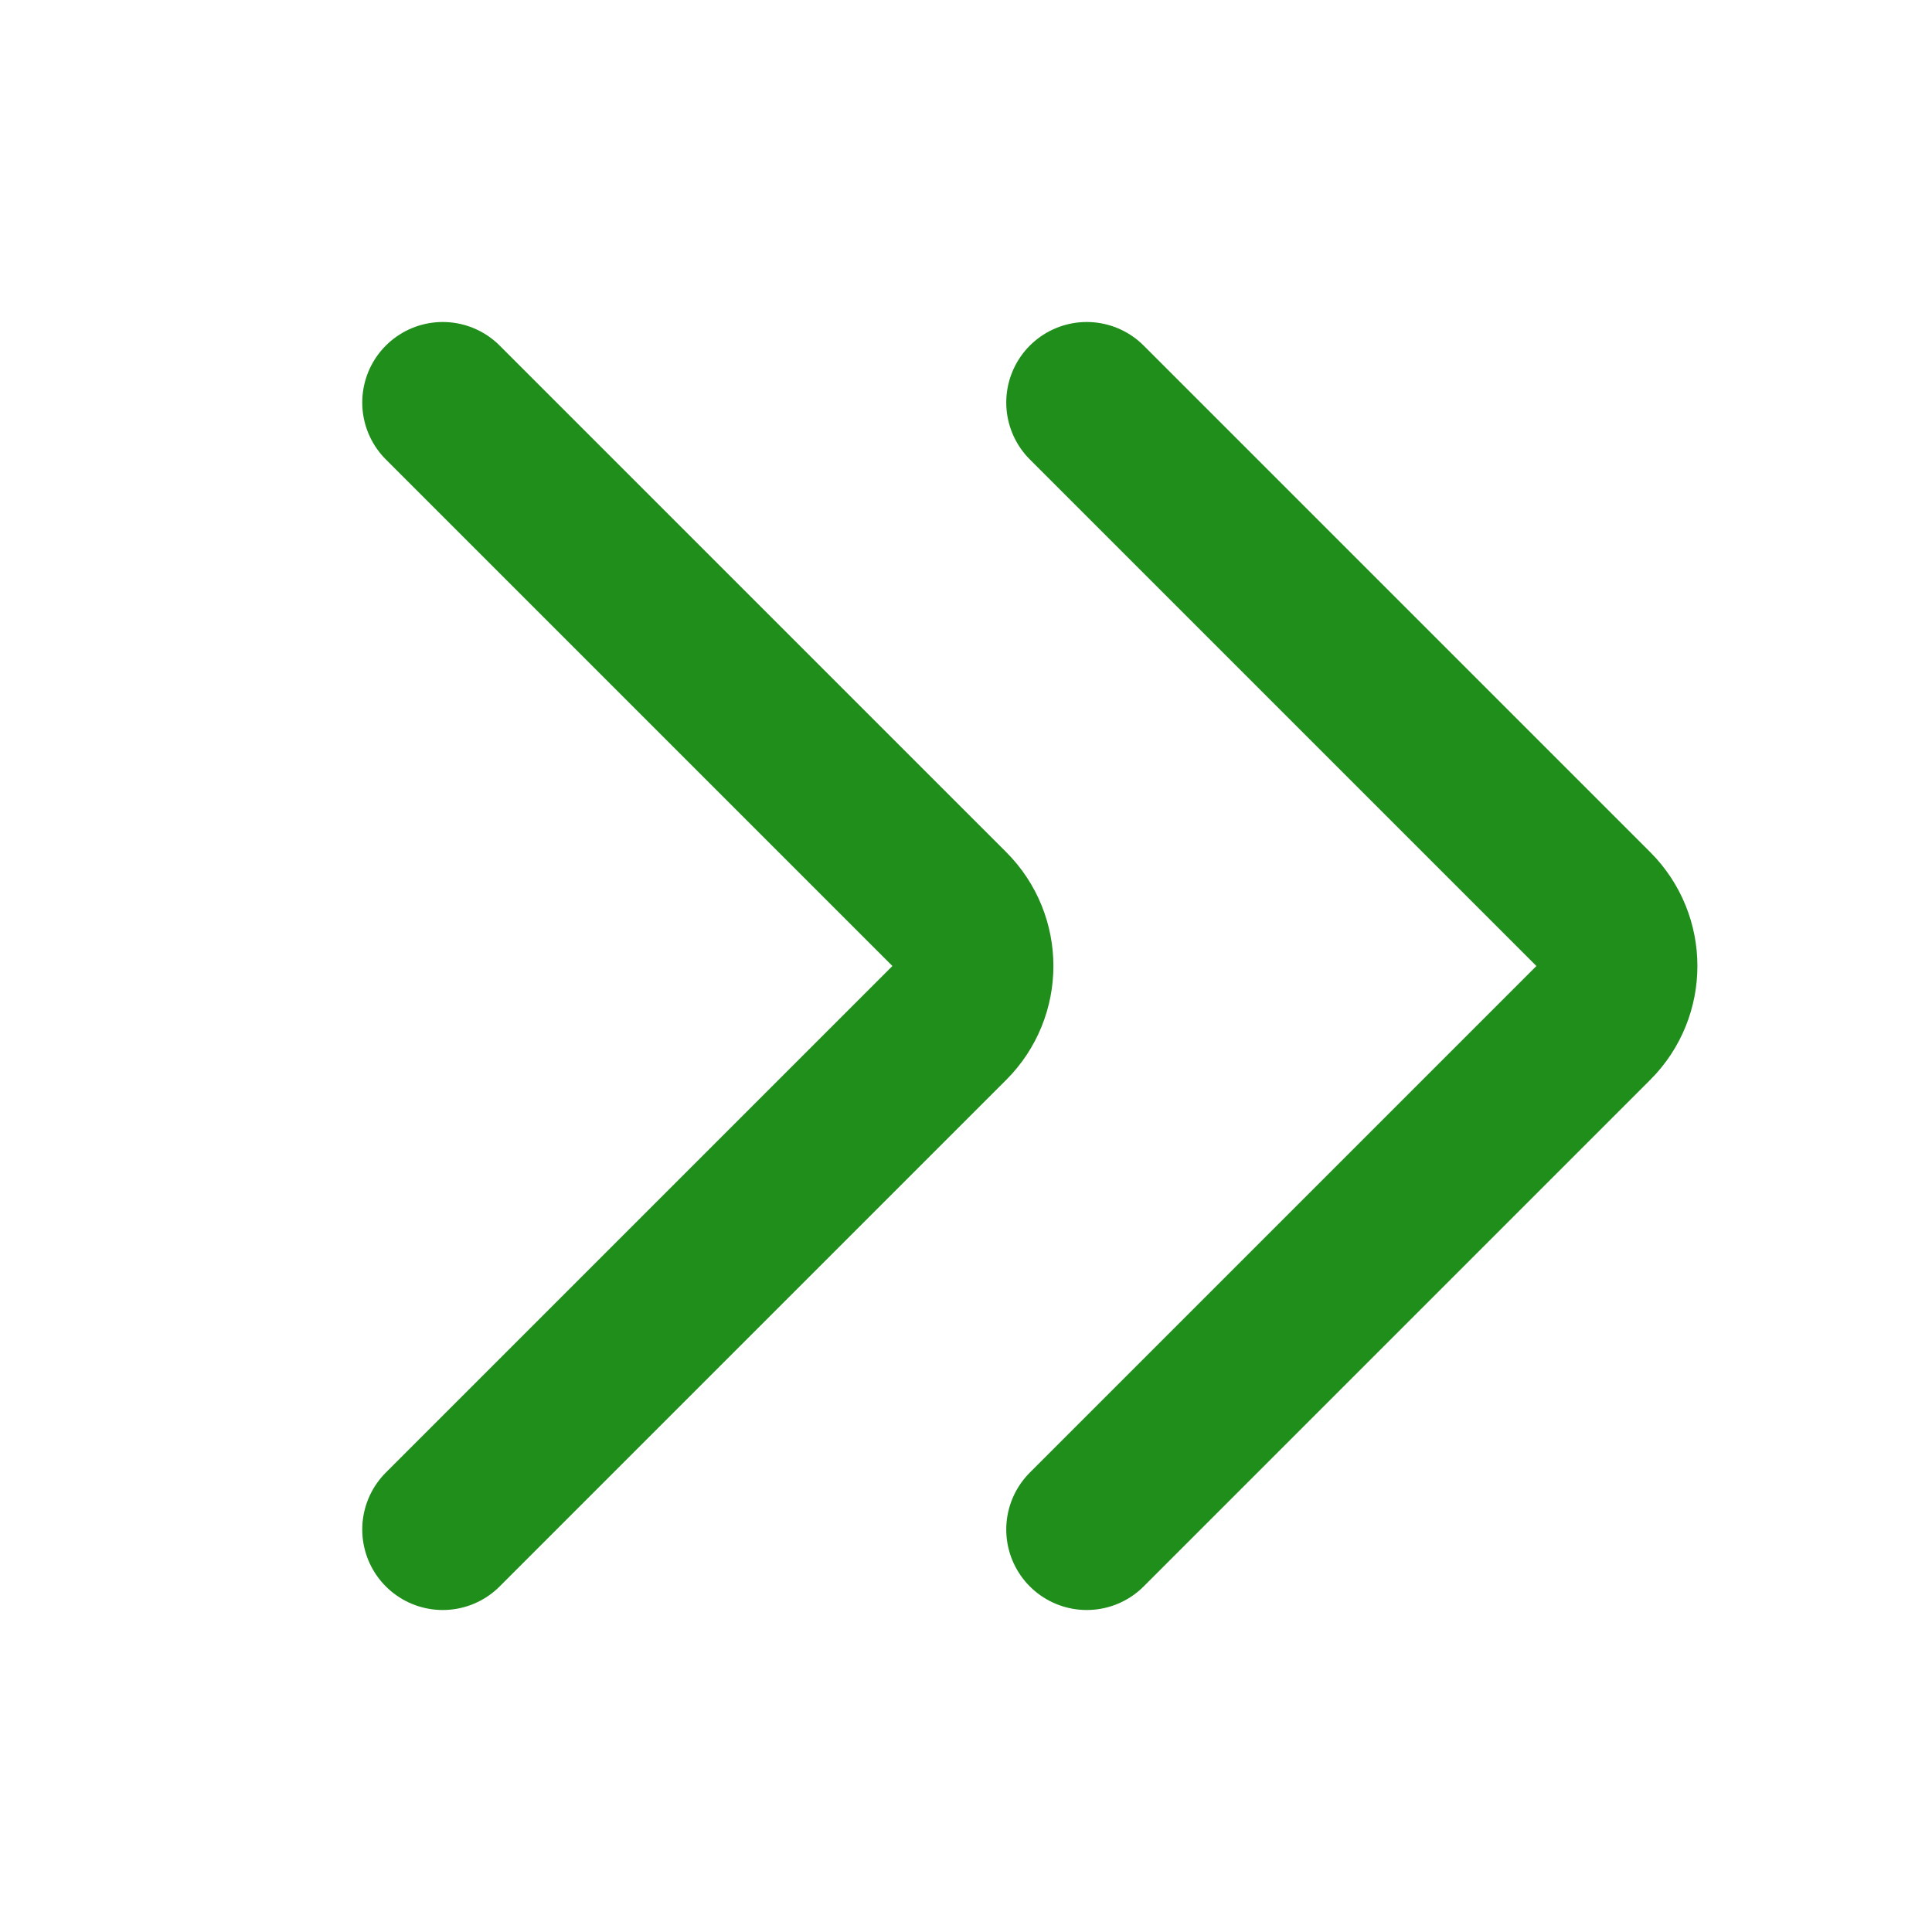
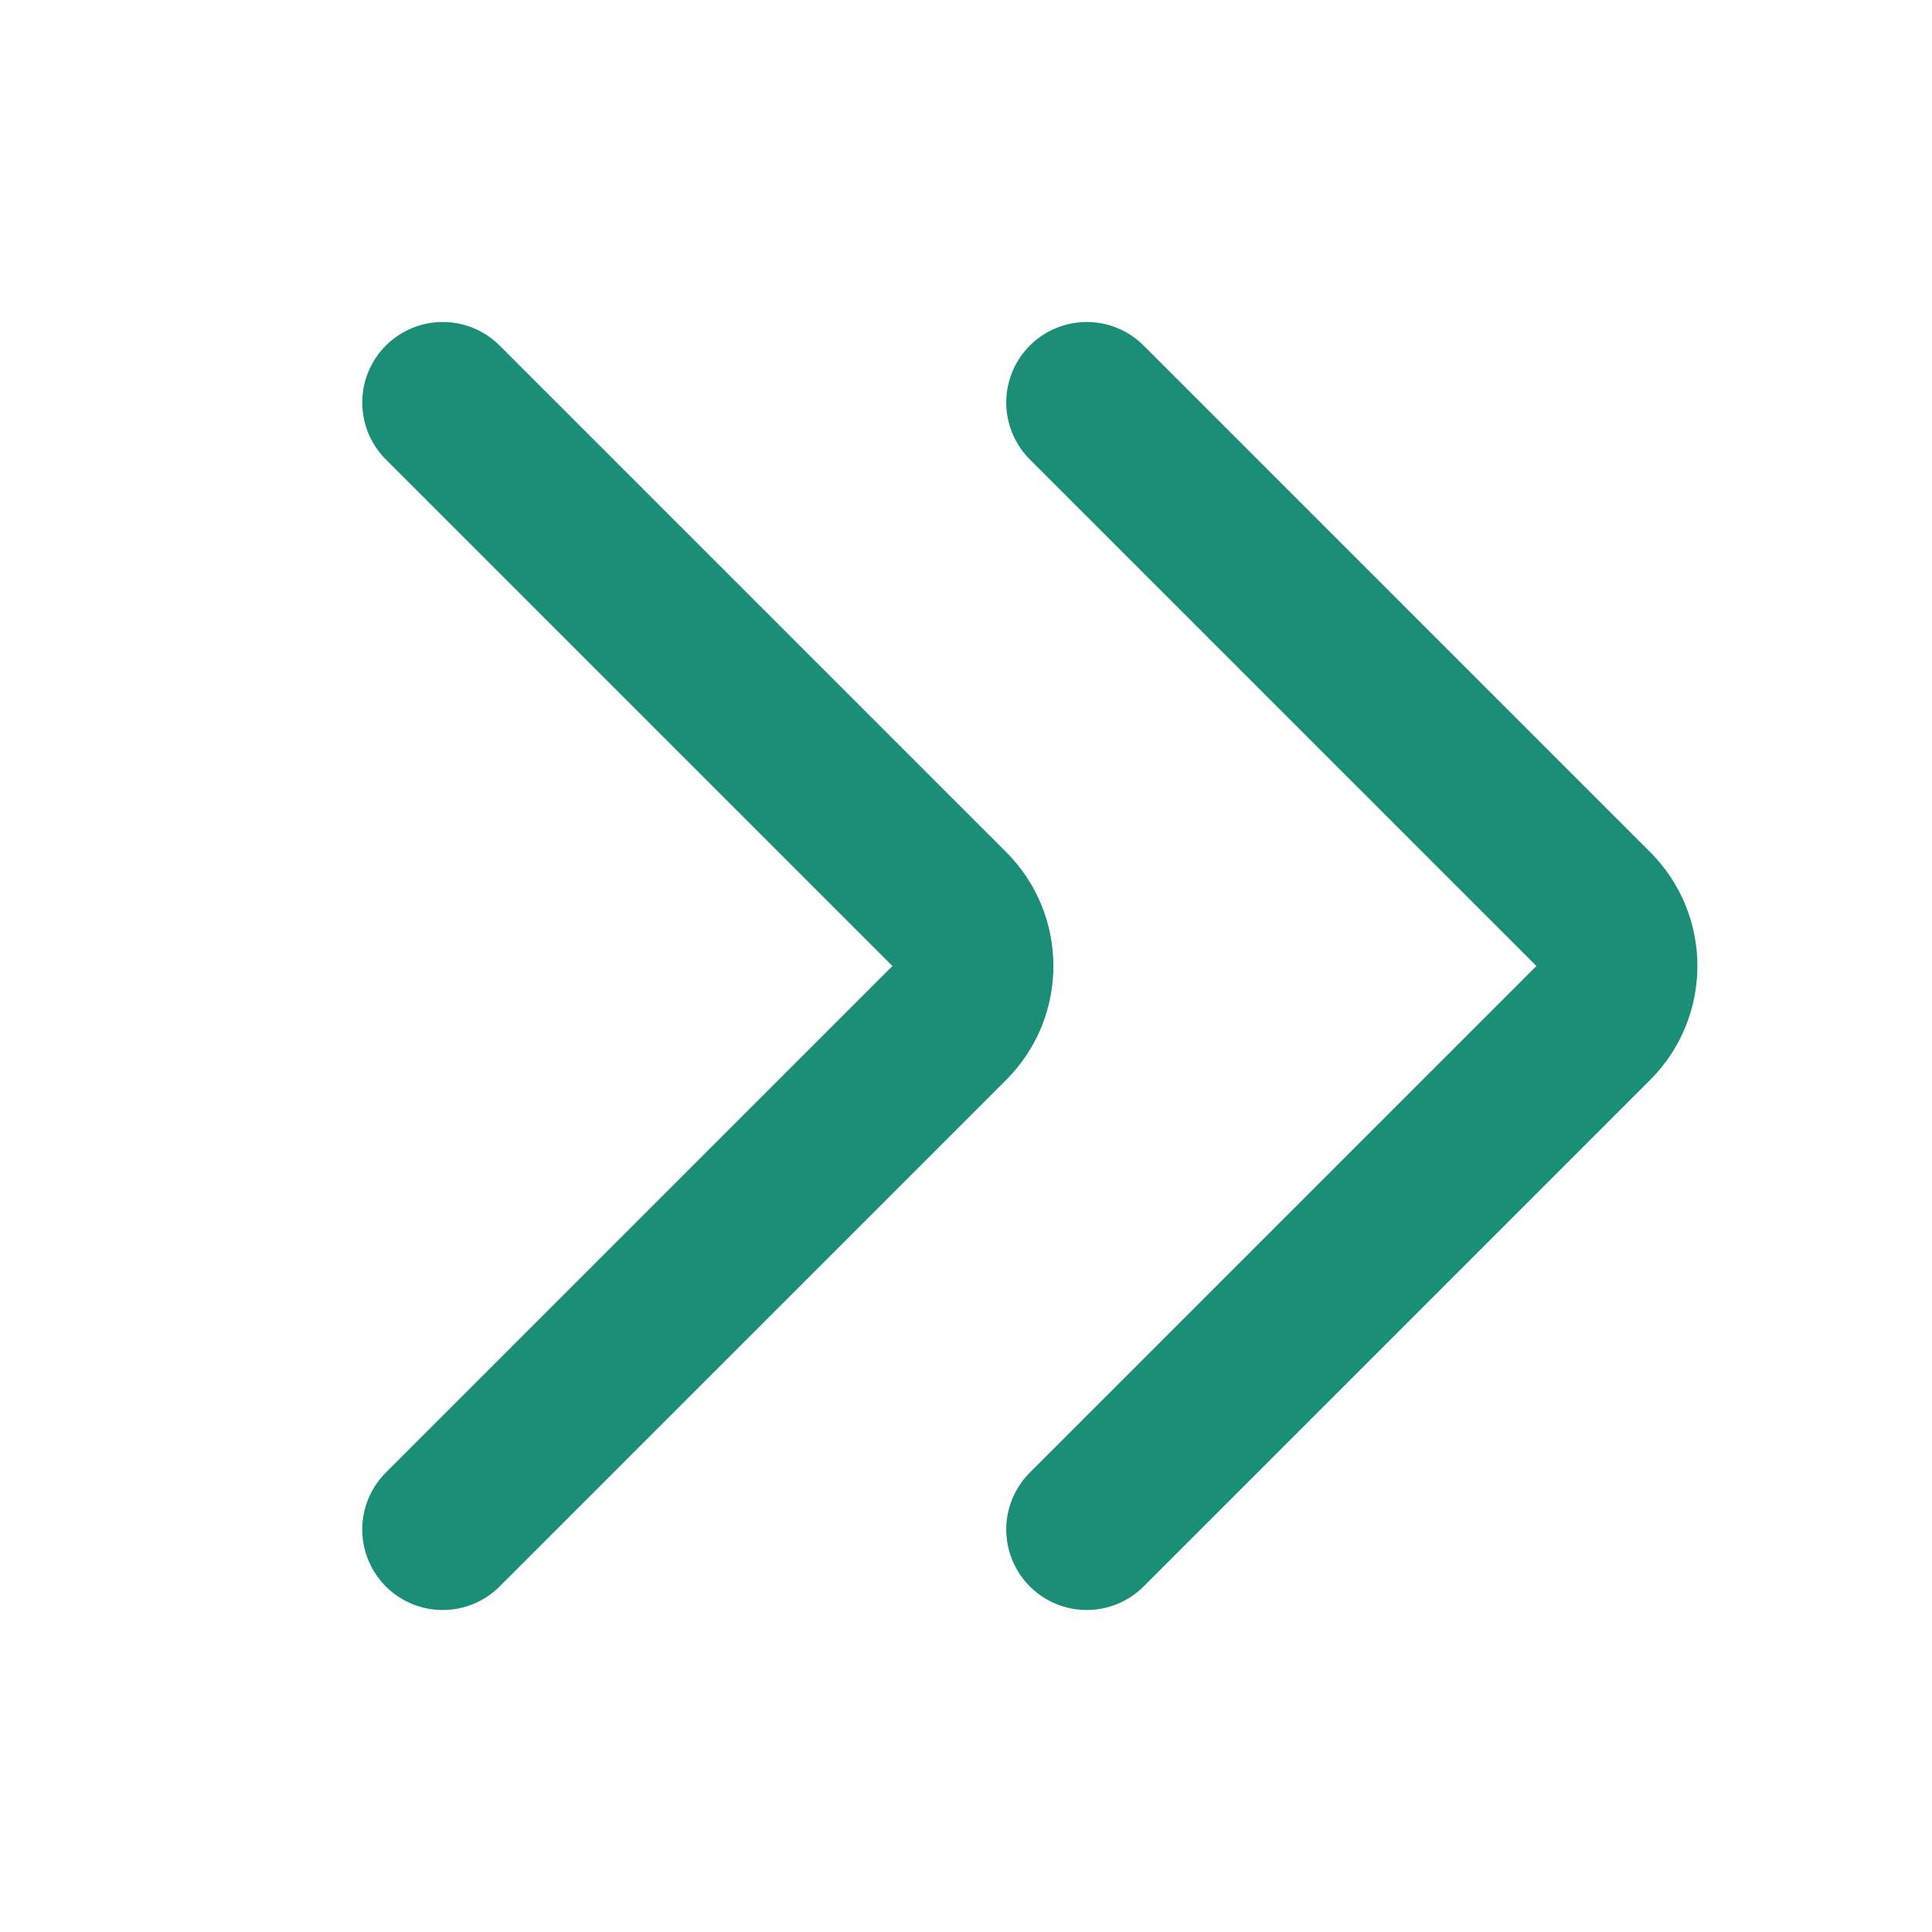
<svg xmlns="http://www.w3.org/2000/svg" width="800" height="800" viewBox="0 0 800 800" fill="none">
-   <path d="M183.333 166.667L393.097 376.43C406.113 389.447 406.113 410.554 393.097 423.57L183.333 633.334" stroke="#1F8E1B" stroke-width="66.667" stroke-linecap="round" stroke-linejoin="round" />
-   <path d="M450 166.667L659.763 376.43C672.78 389.447 672.78 410.554 659.763 423.57L450 633.334" stroke="#1F8E1B" stroke-width="66.667" stroke-linecap="round" stroke-linejoin="round" />
+   <path d="M183.333 166.667L393.097 376.43C406.113 389.447 406.113 410.554 393.097 423.57L183.333 633.334" stroke="#1B8E77" stroke-width="66.667" stroke-linecap="round" stroke-linejoin="round" />
+   <path d="M450 166.667L659.763 376.43C672.78 389.447 672.78 410.554 659.763 423.57L450 633.334" stroke="#1B8E77" stroke-width="66.667" stroke-linecap="round" stroke-linejoin="round" />
</svg>
